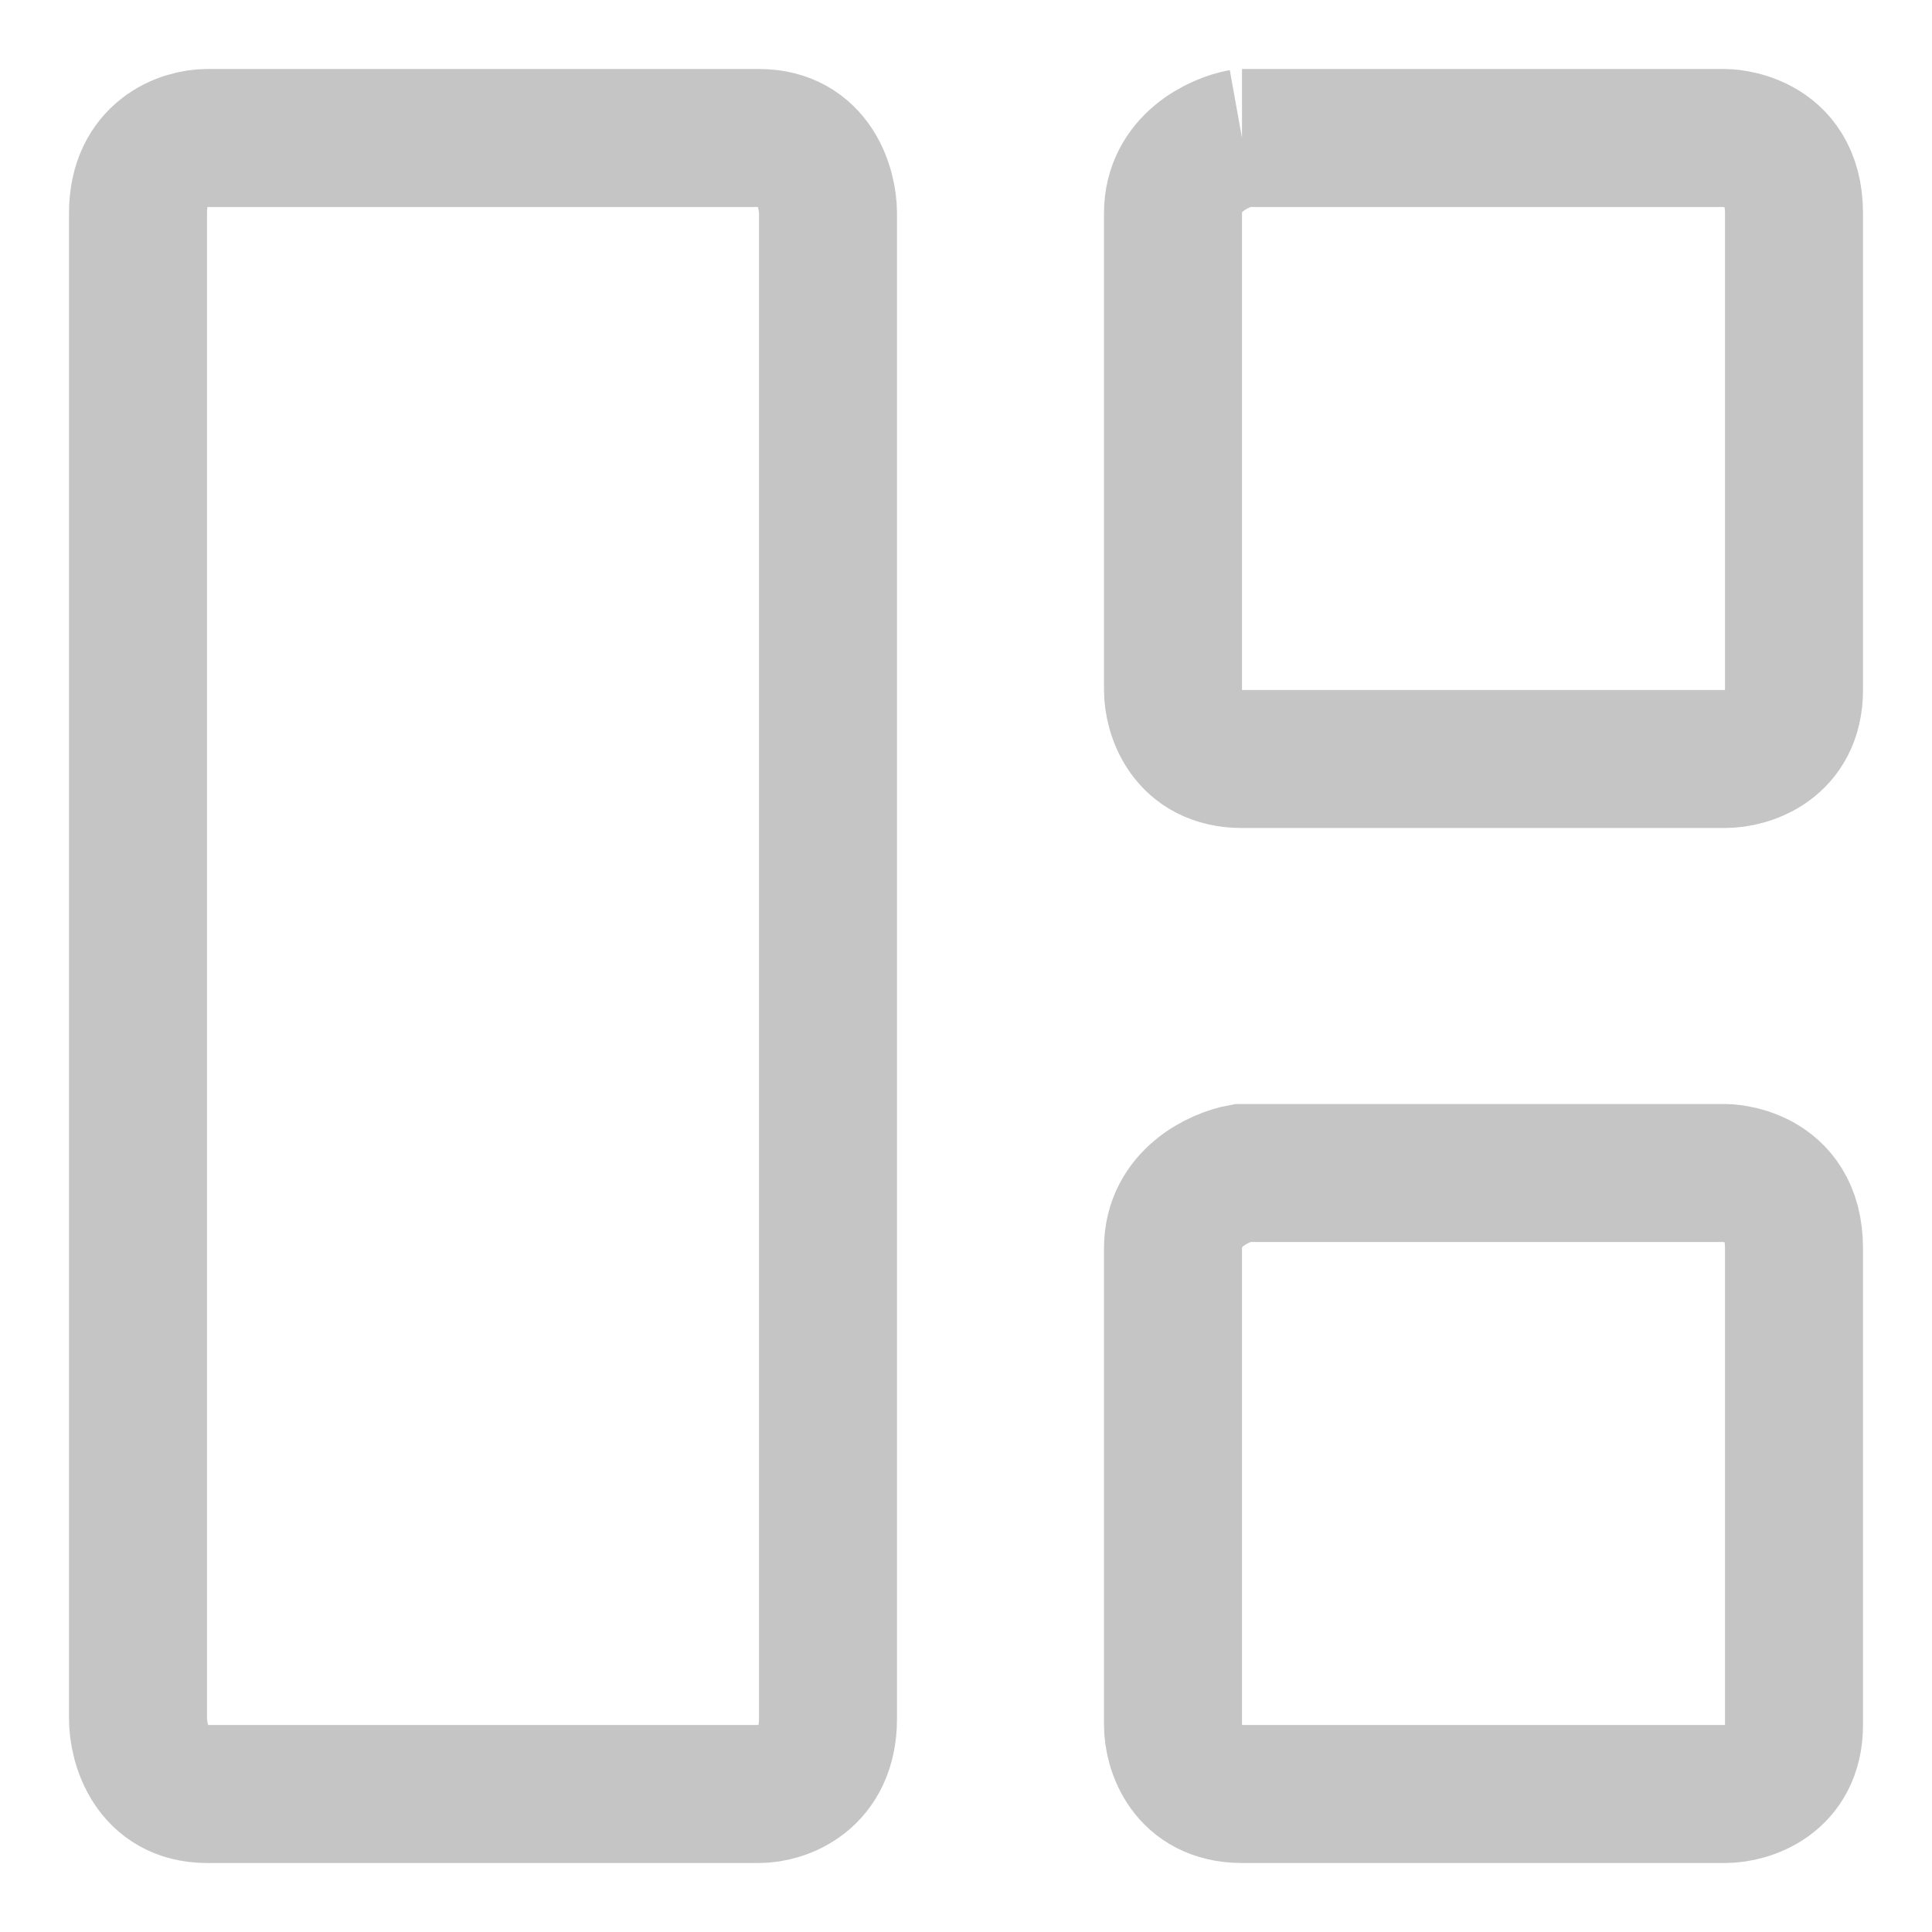
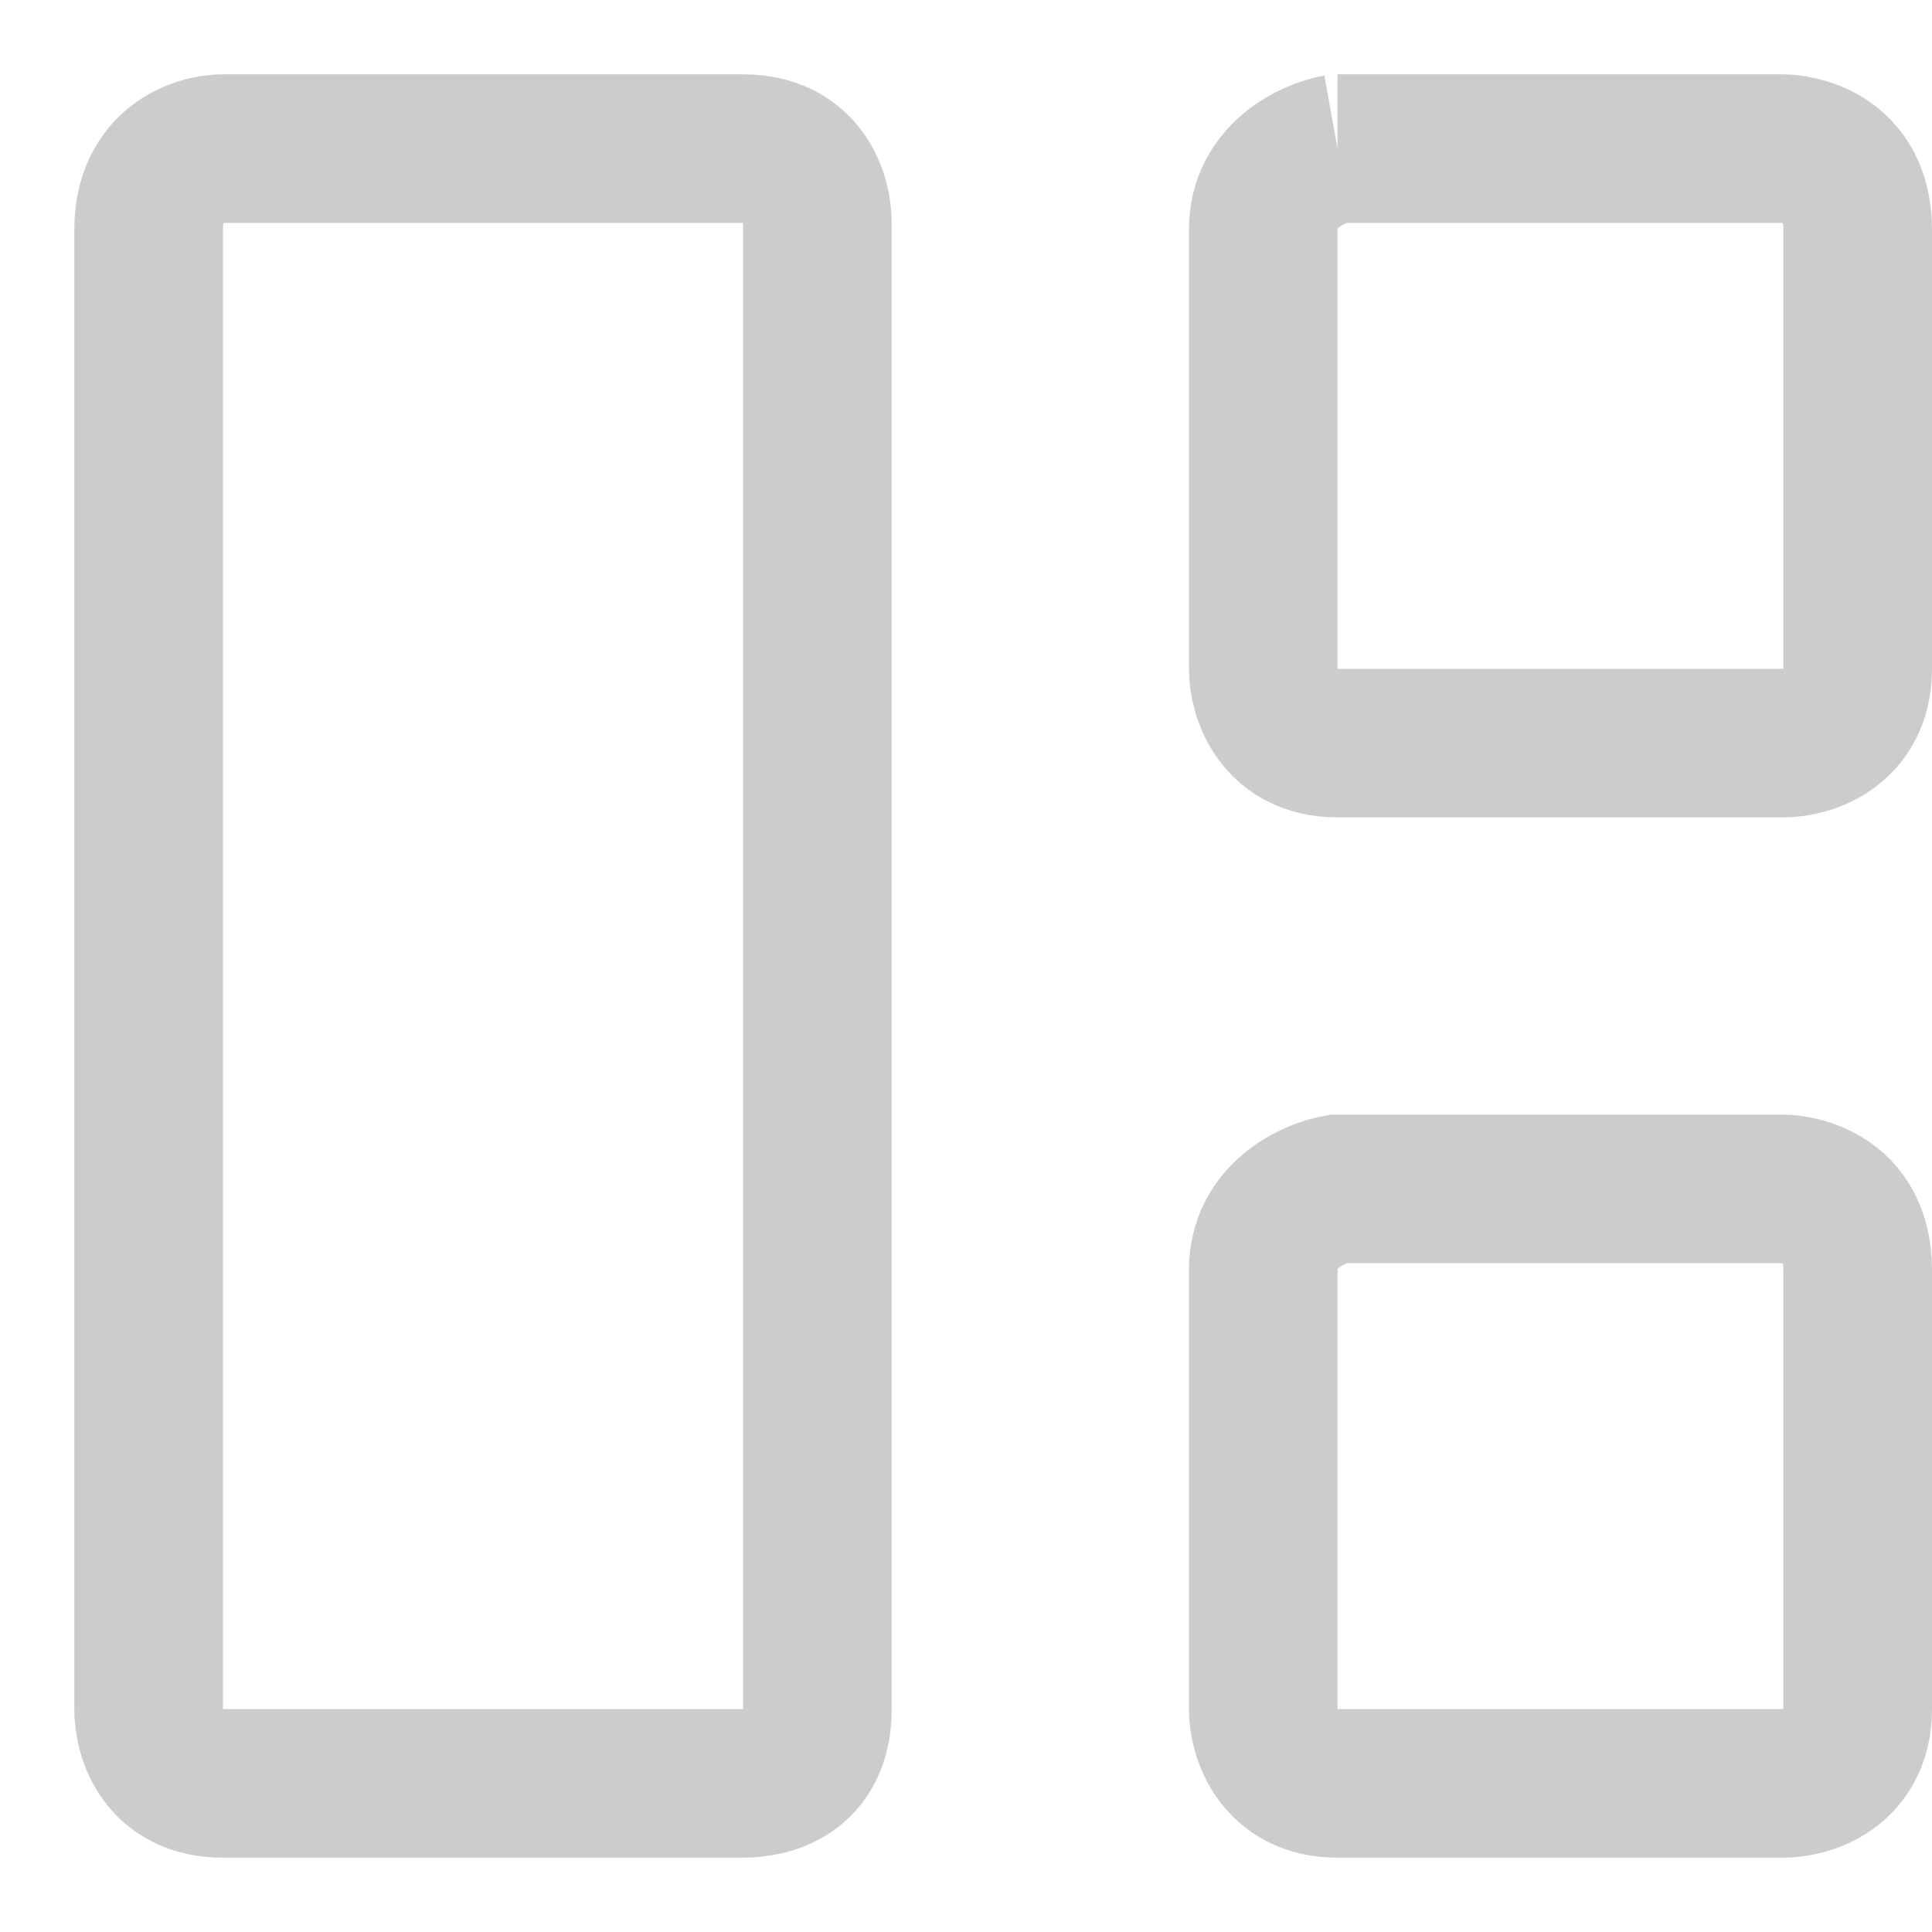
- <svg xmlns="http://www.w3.org/2000/svg" width="14" height="14" viewBox="0 0 14 14" fill="none">
-   <path d="M1.5 1C1.333 1 1 1.109 1 1.545M1.5 1C2.667 1 5.1 1 5.5 1M1.5 1H5.5M1 1.545C1 1.982 1 9 1 12.454M1 1.545V12.454M1 12.454C1 12.636 1.1 13 1.5 13M1.5 13C1.9 13 4.333 13 5.5 13M1.5 13H5.5M5.5 13C5.667 13 6 12.891 6 12.454M6 12.454C6 12.018 6 5 6 1.545M6 12.454V1.545M6 1.545C6 1.364 5.9 1 5.5 1M13 1.545C13 1 12.5 1 12.5 1M13 1.545C13 2.379 13 4.6 13 5M13 1.545V5M12.5 1C12.5 1 9.667 1 9 1M12.5 1H9M9 1C8.833 1.03 8.5 1.182 8.5 1.545M8.5 1.545C8.5 1.909 8.5 4 8.5 5M8.5 1.545V5M8.5 5C8.5 5.167 8.6 5.5 9 5.5M9 5.5C9.4 5.5 11.5 5.5 12.5 5.5M9 5.5H12.5M12.5 5.5C12.667 5.5 13 5.4 13 5M13 9.045C13 8.5 12.5 8.5 12.5 8.5H9C8.833 8.53 8.5 8.682 8.5 9.045V12.5C8.5 12.667 8.6 13 9 13H12.5C12.667 13 13 12.9 13 12.5V9.045Z" stroke="#C5C5C5" />
+ <svg xmlns="http://www.w3.org/2000/svg" width="13" height="13" viewBox="0 0 13 13" fill="none">
+   <path d="M1.5 1C1.333 1 1 1.109 1 1.545M1.5 1C2.667 1 4.6 1 5 1M1.5 1H5M1 1.545C1 1.982 1 8.045 1 11.5M1 1.545V11.5M1 11.5C1 11.682 1.1 12 1.5 12M1.5 12C1.9 12 3.833 12 5 12M1.5 12H5M5 12C5.167 12 5.5 11.936 5.5 11.5M5.5 11.5C5.5 11.064 5.5 4.955 5.5 1.5M5.5 11.5V1.5M5.5 1.5C5.5 1.318 5.4 1 5 1M12.5 1.545C12.5 1 12 1 12 1M12.5 1.545C12.5 2.379 12.5 4.1 12.5 4.5M12.5 1.545V4.5M12 1C12 1 9.667 1 9 1M12 1H9M9 1C8.833 1.03 8.5 1.182 8.5 1.545M8.5 1.545C8.5 1.909 8.5 3.5 8.5 4.5M8.5 1.545V4.5M8.5 4.5C8.5 4.667 8.6 5 9 5M9 5C9.4 5 11 5 12 5M9 5H12M12 5C12.167 5 12.5 4.9 12.5 4.5M12.5 8.545C12.5 8 12 8 12 8H9C8.833 8.03 8.5 8.182 8.5 8.545V9.773V11.5C8.5 11.667 8.6 12 9 12H12C12.167 12 12.5 11.9 12.5 11.5V8.545Z" stroke="#CCCCCC" />
</svg>
